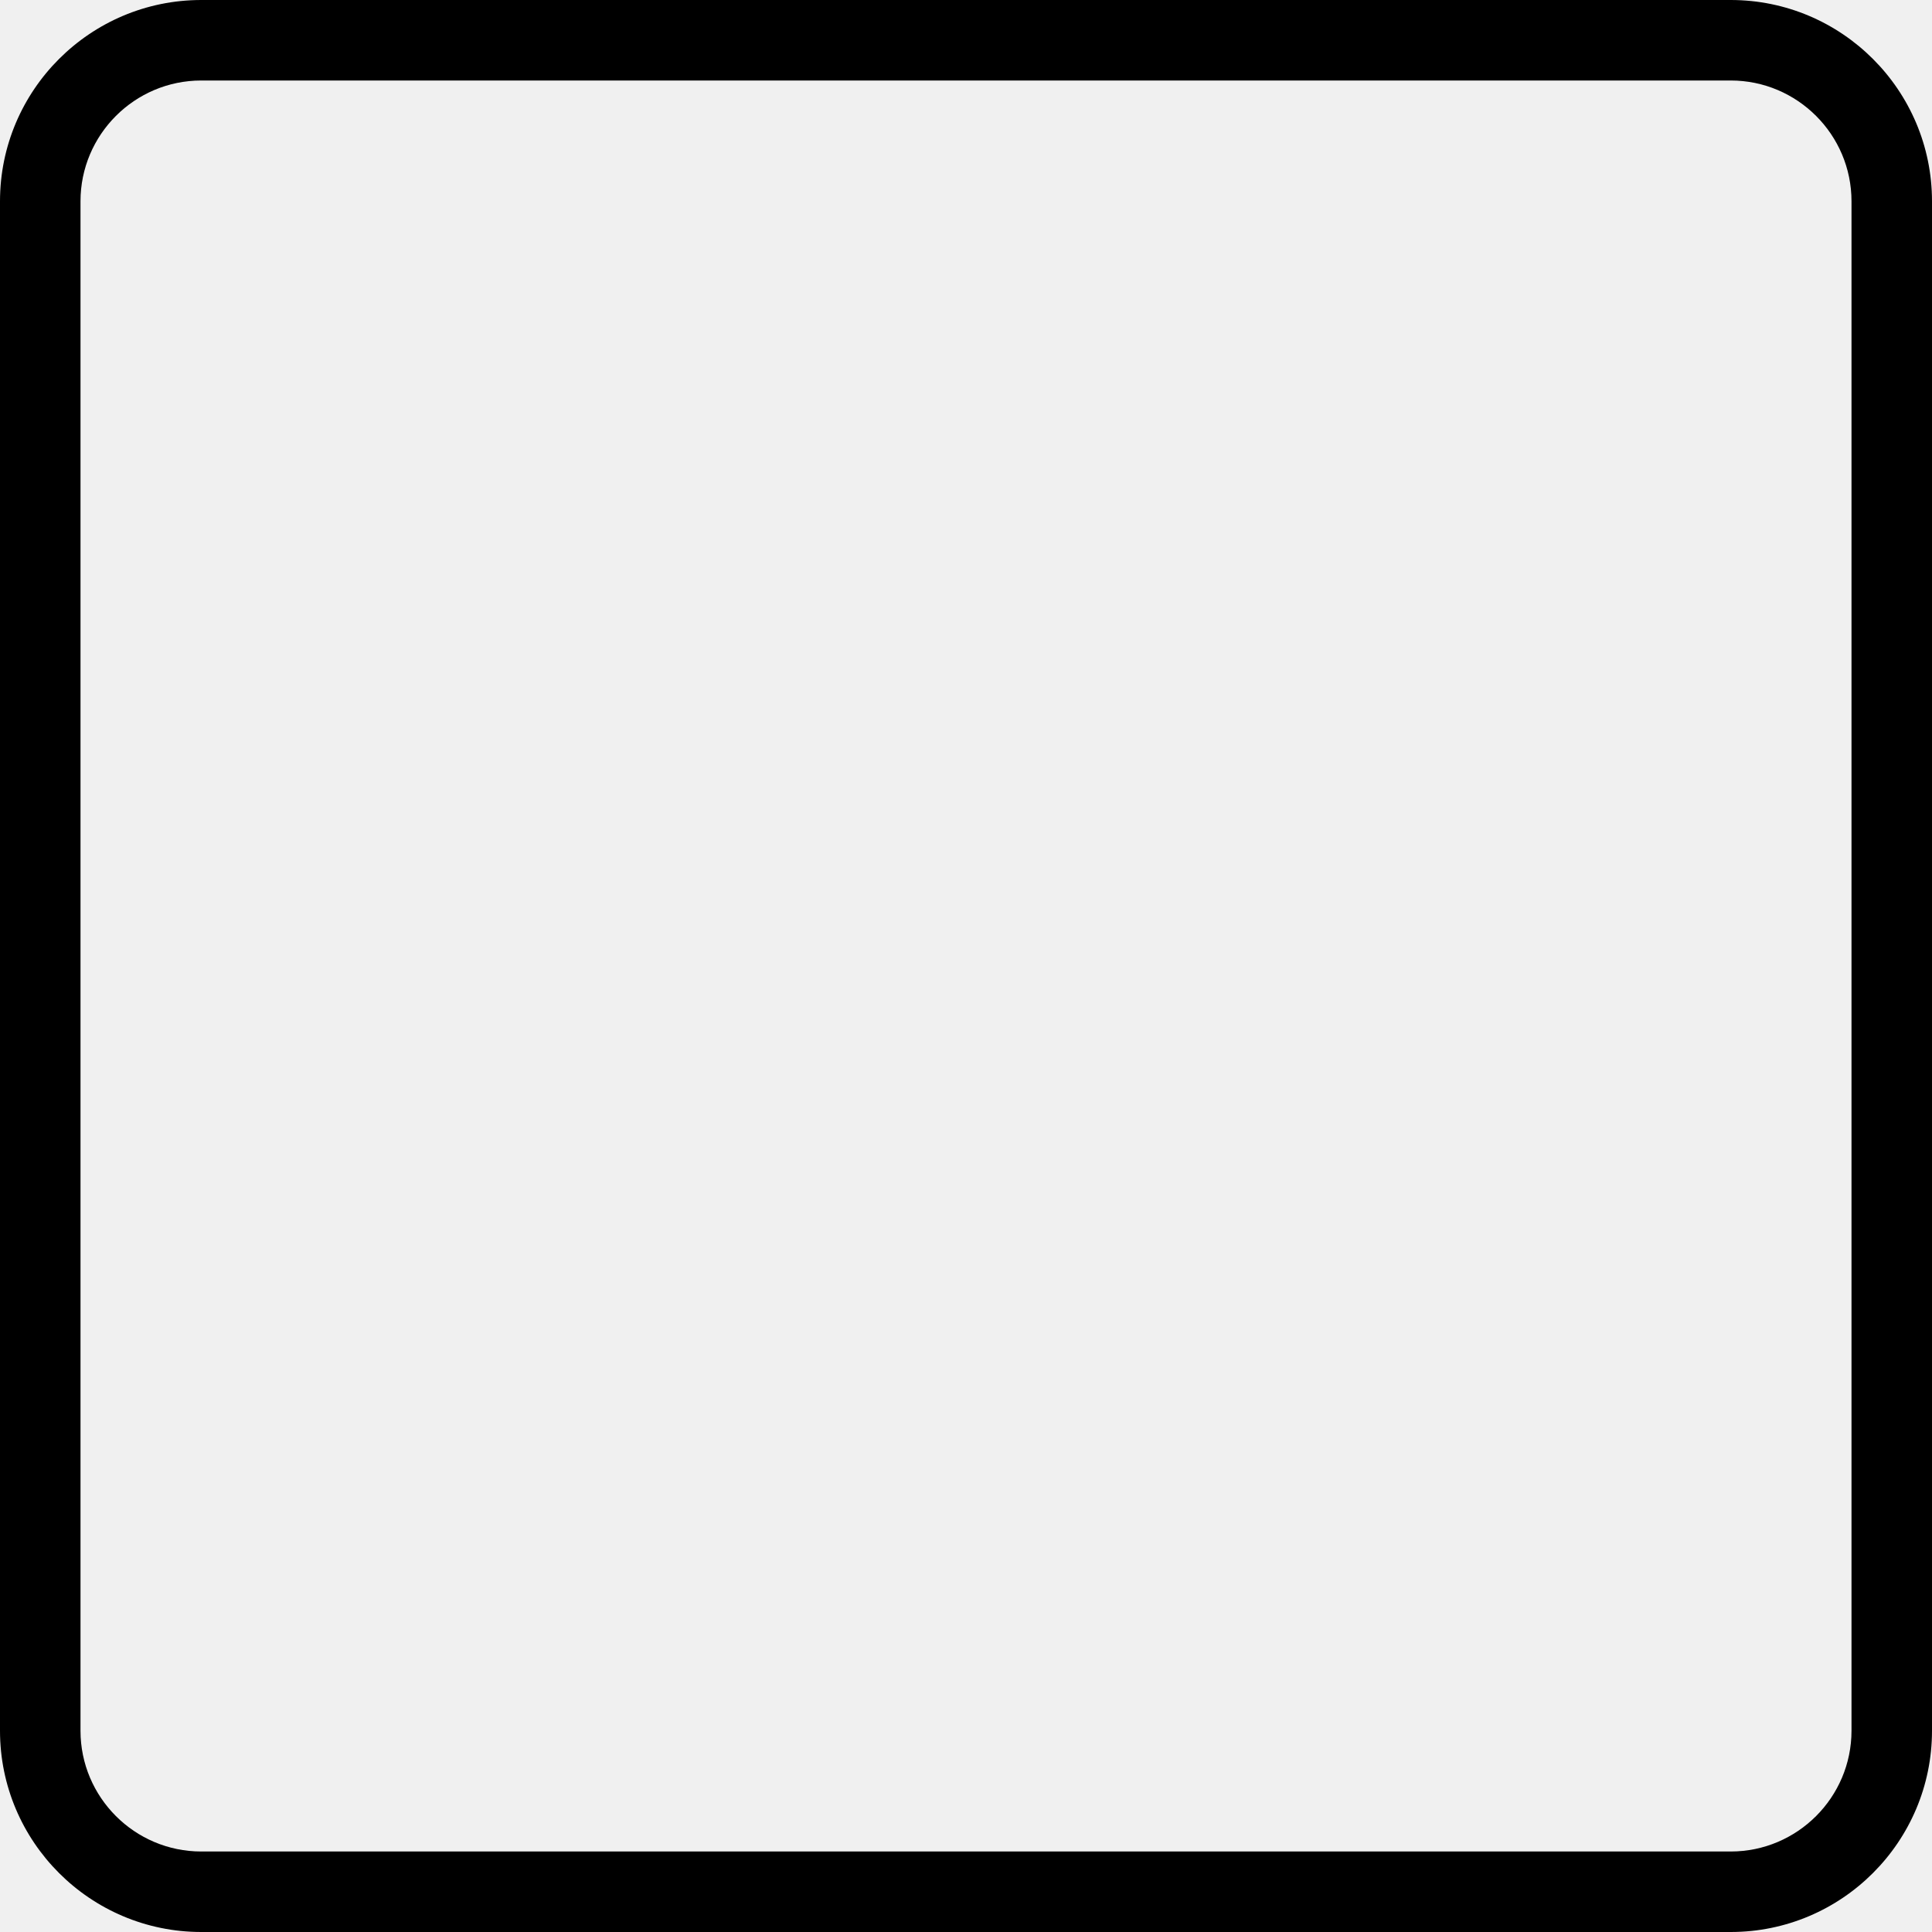
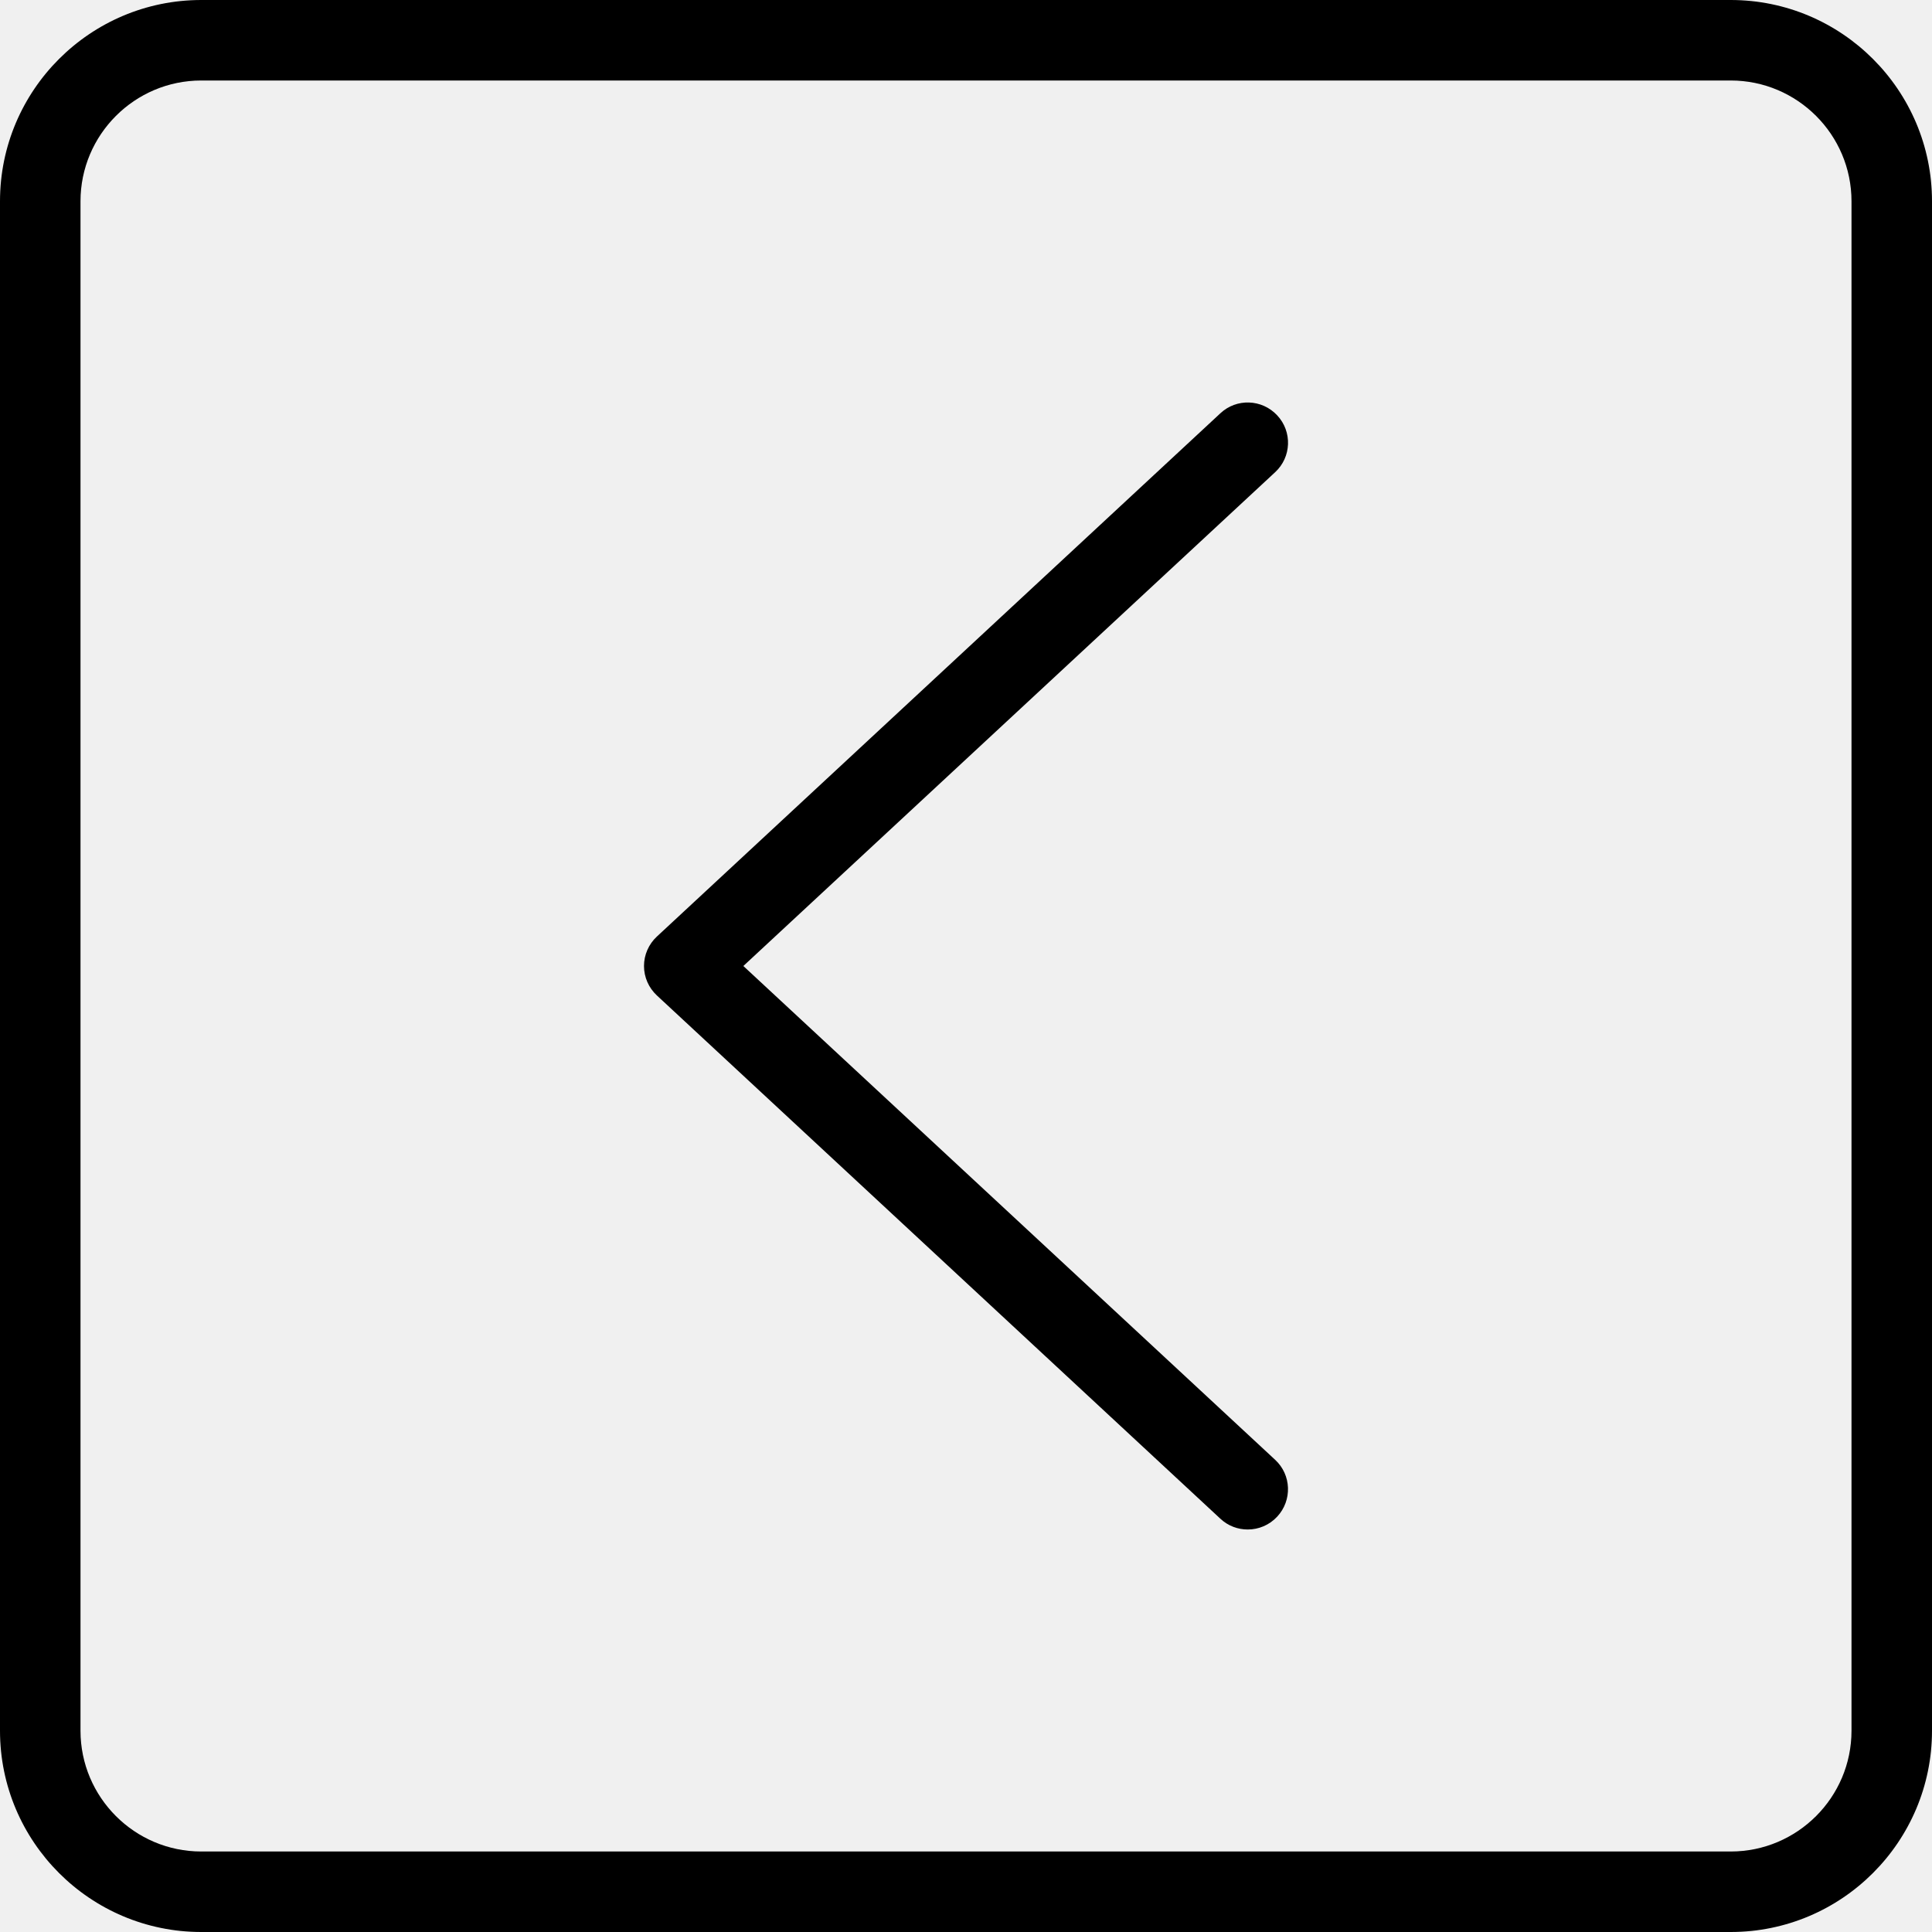
<svg xmlns="http://www.w3.org/2000/svg" width="45" height="45" viewBox="0 0 45 45" fill="none">
-   <path d="M4.688 45H40.312C42.898 45 45 42.898 45 40.312V4.688C45 2.102 42.898 0 40.312 0H4.688C2.102 0 0 2.102 0 4.688V40.312C0 42.898 2.102 45 4.688 45ZM40.312 1.875C41.863 1.875 43.125 3.137 43.125 4.688V40.312C43.125 41.863 41.863 43.125 40.312 43.125H4.688C3.137 43.125 1.875 41.863 1.875 40.312V4.688C1.875 3.137 3.137 1.875 4.688 1.875H40.312Z" fill="black" />
+   <g clip-path="url(#clip0_604_86)">
+     <path d="M4.688 45H40.312C42.898 45 45 42.898 45 40.312V4.688C45 2.102 42.898 0 40.312 0H4.688C2.102 0 0 2.102 0 4.688V40.312C0 42.898 2.102 45 4.688 45ZM40.312 1.875C41.863 1.875 43.125 3.137 43.125 4.688V40.312C43.125 41.863 41.863 43.125 40.312 43.125H4.688C3.137 43.125 1.875 41.863 1.875 40.312V4.688C1.875 3.137 3.137 1.875 4.688 1.875H40.312Z" fill="black" />
+     <path d="M29.062 35.625C29.314 35.625 29.565 35.524 29.749 35.325C30.101 34.946 30.081 34.352 29.7 34.001L17.314 22.5L29.7 10.999C30.081 10.648 30.103 10.054 29.749 9.675C29.394 9.293 28.8 9.274 28.425 9.626L15.3 21.814C15.109 21.992 15 22.239 15 22.5C15 22.761 15.109 23.008 15.3 23.186L28.425 35.374C28.605 35.543 28.834 35.625 29.062 35.625Z" fill="black" />
+   </g>
+   <defs>
+     <clipPath id="clip0_604_86">
+       <rect width="45" height="45" fill="white" transform="matrix(-1 0 0 1 45 0)" />
+     </clipPath>
+   </defs>
</svg>
